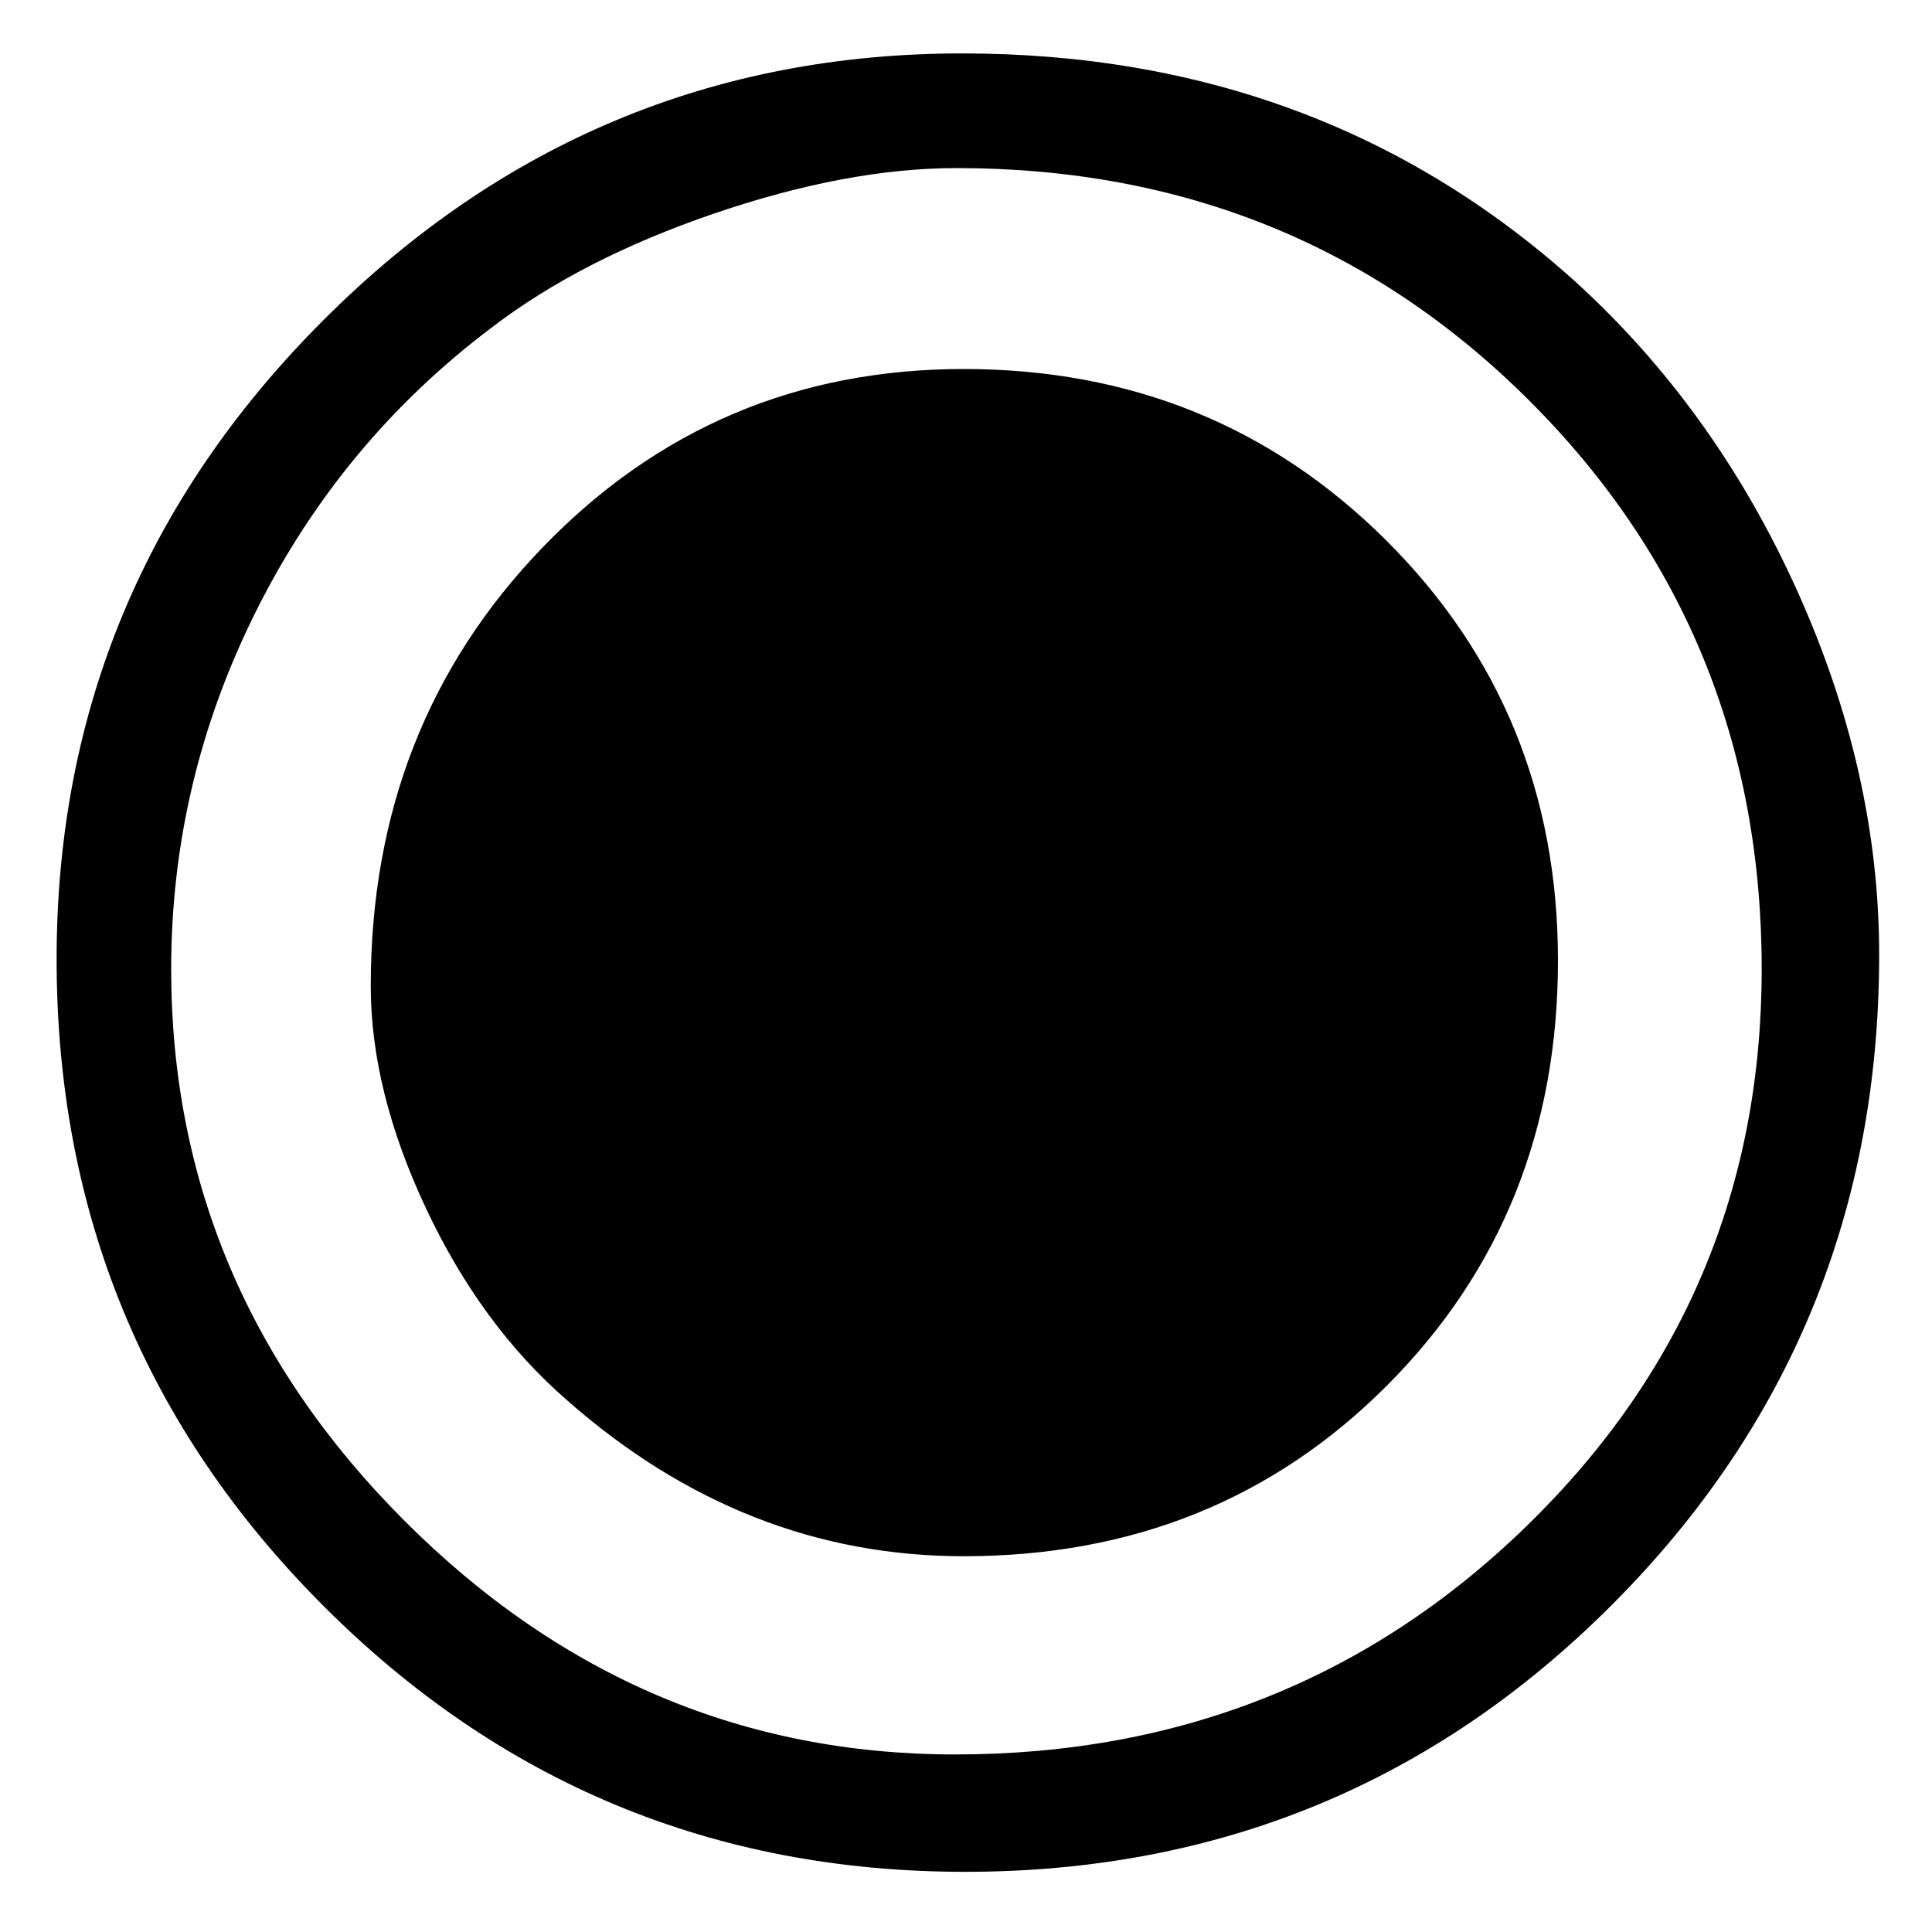
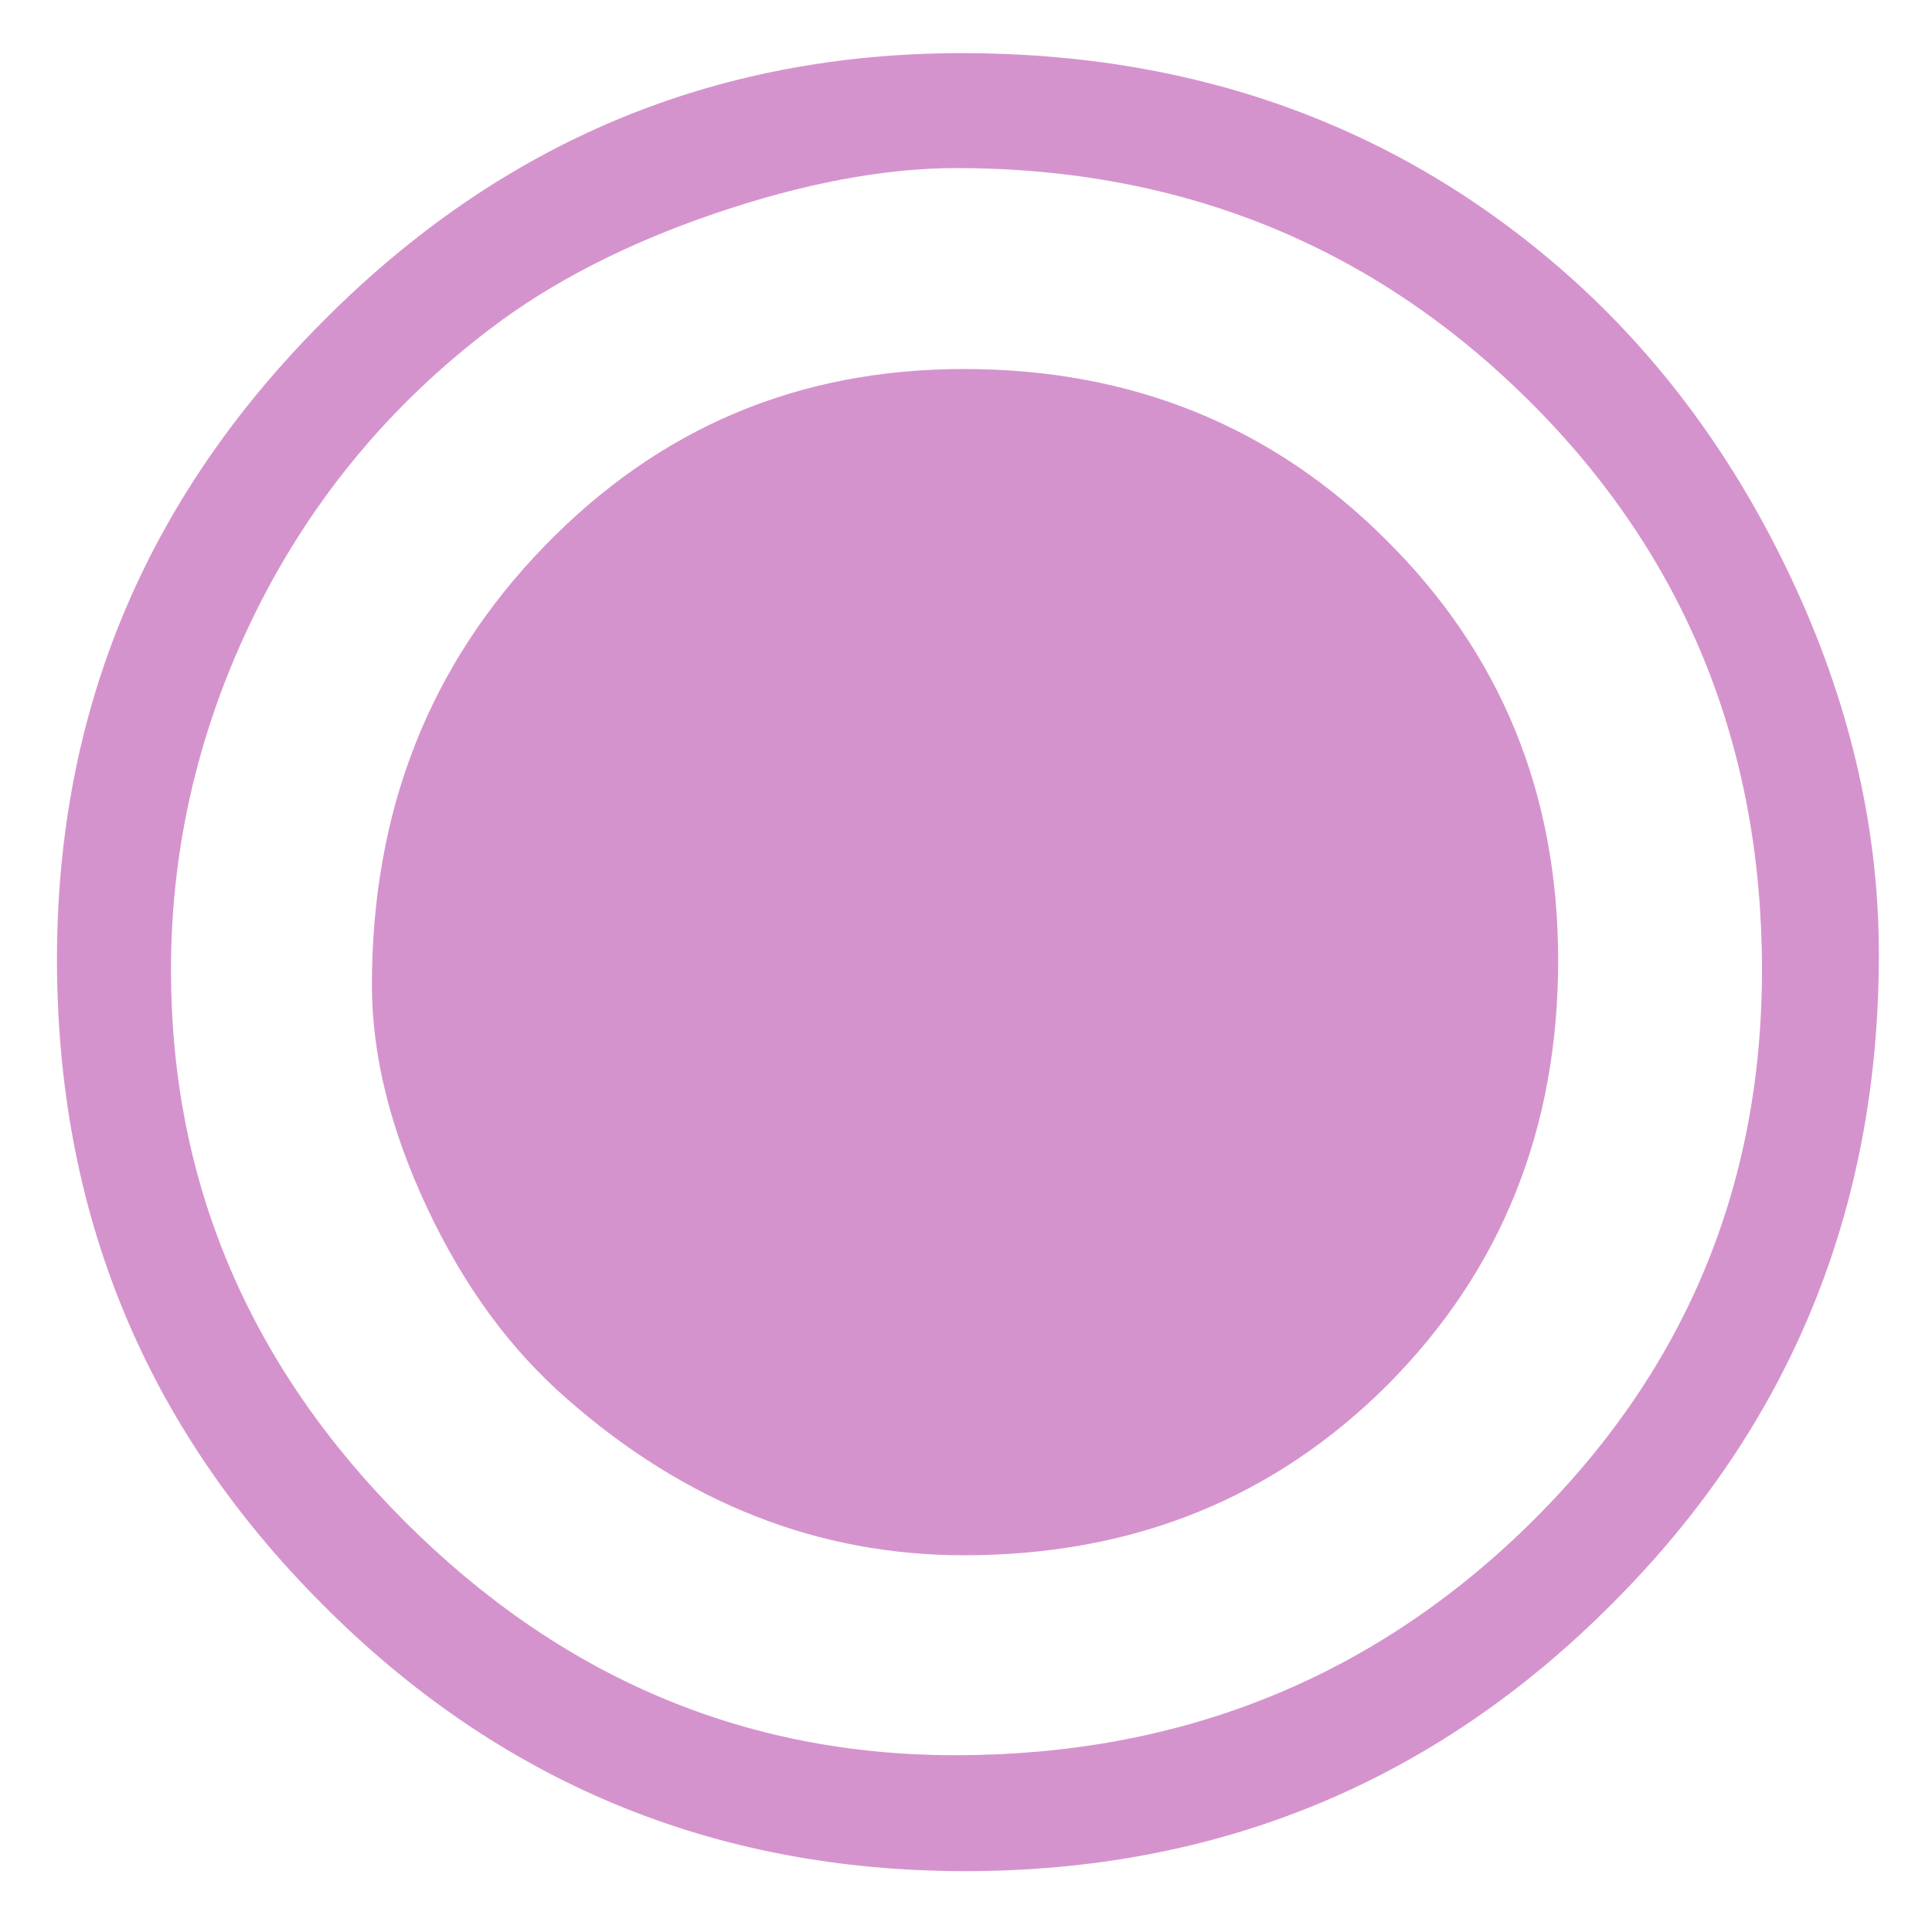
<svg xmlns="http://www.w3.org/2000/svg" version="1.1" id="Layer_1" x="0px" y="0px" viewBox="0 0 200 200" style="enable-background:new 0 0 200 200;" xml:space="preserve">
  <style type="text/css">
	.st0{enable-background:new    ;}
+ 	.st1{fill:#D593CD;}
</style>
  <g class="st0">
-     <path d="M99.6,5.53c24.8,0,45.95,7.86,63.43,23.58c9.67,8.79,17.33,19.46,23,32.01c5.66,12.55,8.5,25.12,8.5,37.72   c0,26.37-9.21,48.78-27.61,67.24c-18.41,18.46-40.75,27.69-67.02,27.69c-25.98,0-48.15-9.2-66.5-27.61   c-18.36-18.41-27.54-40.7-27.54-66.87c0-25.68,9.2-47.73,27.61-66.14C51.87,14.74,73.92,5.53,99.6,5.53z M99.02,17.4   c-7.52,0-15.87,1.56-25.05,4.69c-9.18,3.13-16.9,7.08-23.14,11.87c-10.35,7.81-18.46,17.58-24.32,29.3s-8.79,24.07-8.79,37.06   c0,21.97,8.06,41.02,24.17,57.13s35.11,24.17,56.98,24.17c23.24,0,42.97-7.88,59.18-23.66c16.21-15.77,24.32-34.98,24.32-57.64   c0-23.24-8.03-42.87-24.1-58.89C142.2,25.41,122.45,17.4,99.02,17.4z M99.75,38.2c17.29,0,31.86,5.91,43.73,17.72   c11.87,11.82,17.8,26.32,17.8,43.51c0,17.48-5.88,32.13-17.65,43.95c-11.77,11.82-26.39,17.72-43.87,17.72   c-15.14,0-28.81-5.37-41.02-16.11c-5.96-5.17-10.84-11.81-14.65-19.92c-3.81-8.1-5.71-15.77-5.71-23c0-17.97,5.93-33.11,17.8-45.41   S82.56,38.2,99.75,38.2z" />
+     <path class="st1" d="M99.6,5.5c24.8,0,46,7.9,63.4,23.6c9.7,8.8,17.3,19.5,23,32c5.7,12.5,8.5,25.1,8.5,37.7   c0,26.4-9.2,48.8-27.6,67.2c-18.4,18.5-40.8,27.7-67,27.7c-26,0-48.2-9.2-66.5-27.6C15,147.7,5.9,125.5,5.9,99.3   c0-25.7,9.2-47.7,27.6-66.1C51.9,14.7,73.9,5.5,99.6,5.5z M99,17.4c-7.5,0-15.9,1.6-25,4.7S57.1,29.2,50.8,34   c-10.3,7.8-18.5,17.6-24.3,29.3s-8.8,24.1-8.8,37.1c0,22,8.1,41,24.2,57.1s35.1,24.2,57,24.2c23.2,0,43-7.9,59.2-23.7   c16.2-15.8,24.3-35,24.3-57.6c0-23.2-8-42.9-24.1-58.9S122.4,17.4,99,17.4z M99.8,38.2c17.3,0,31.9,5.9,43.7,17.7   c11.9,11.8,17.8,26.3,17.8,43.5c0,17.5-5.9,32.1-17.6,43.9c-11.8,11.8-26.4,17.7-43.9,17.7c-15.1,0-28.8-5.4-41-16.1   c-6-5.2-10.8-11.8-14.6-19.9c-3.8-8.1-5.7-15.8-5.7-23c0-18,5.9-33.1,17.8-45.4S82.6,38.2,99.8,38.2z" />
  </g>
</svg>
